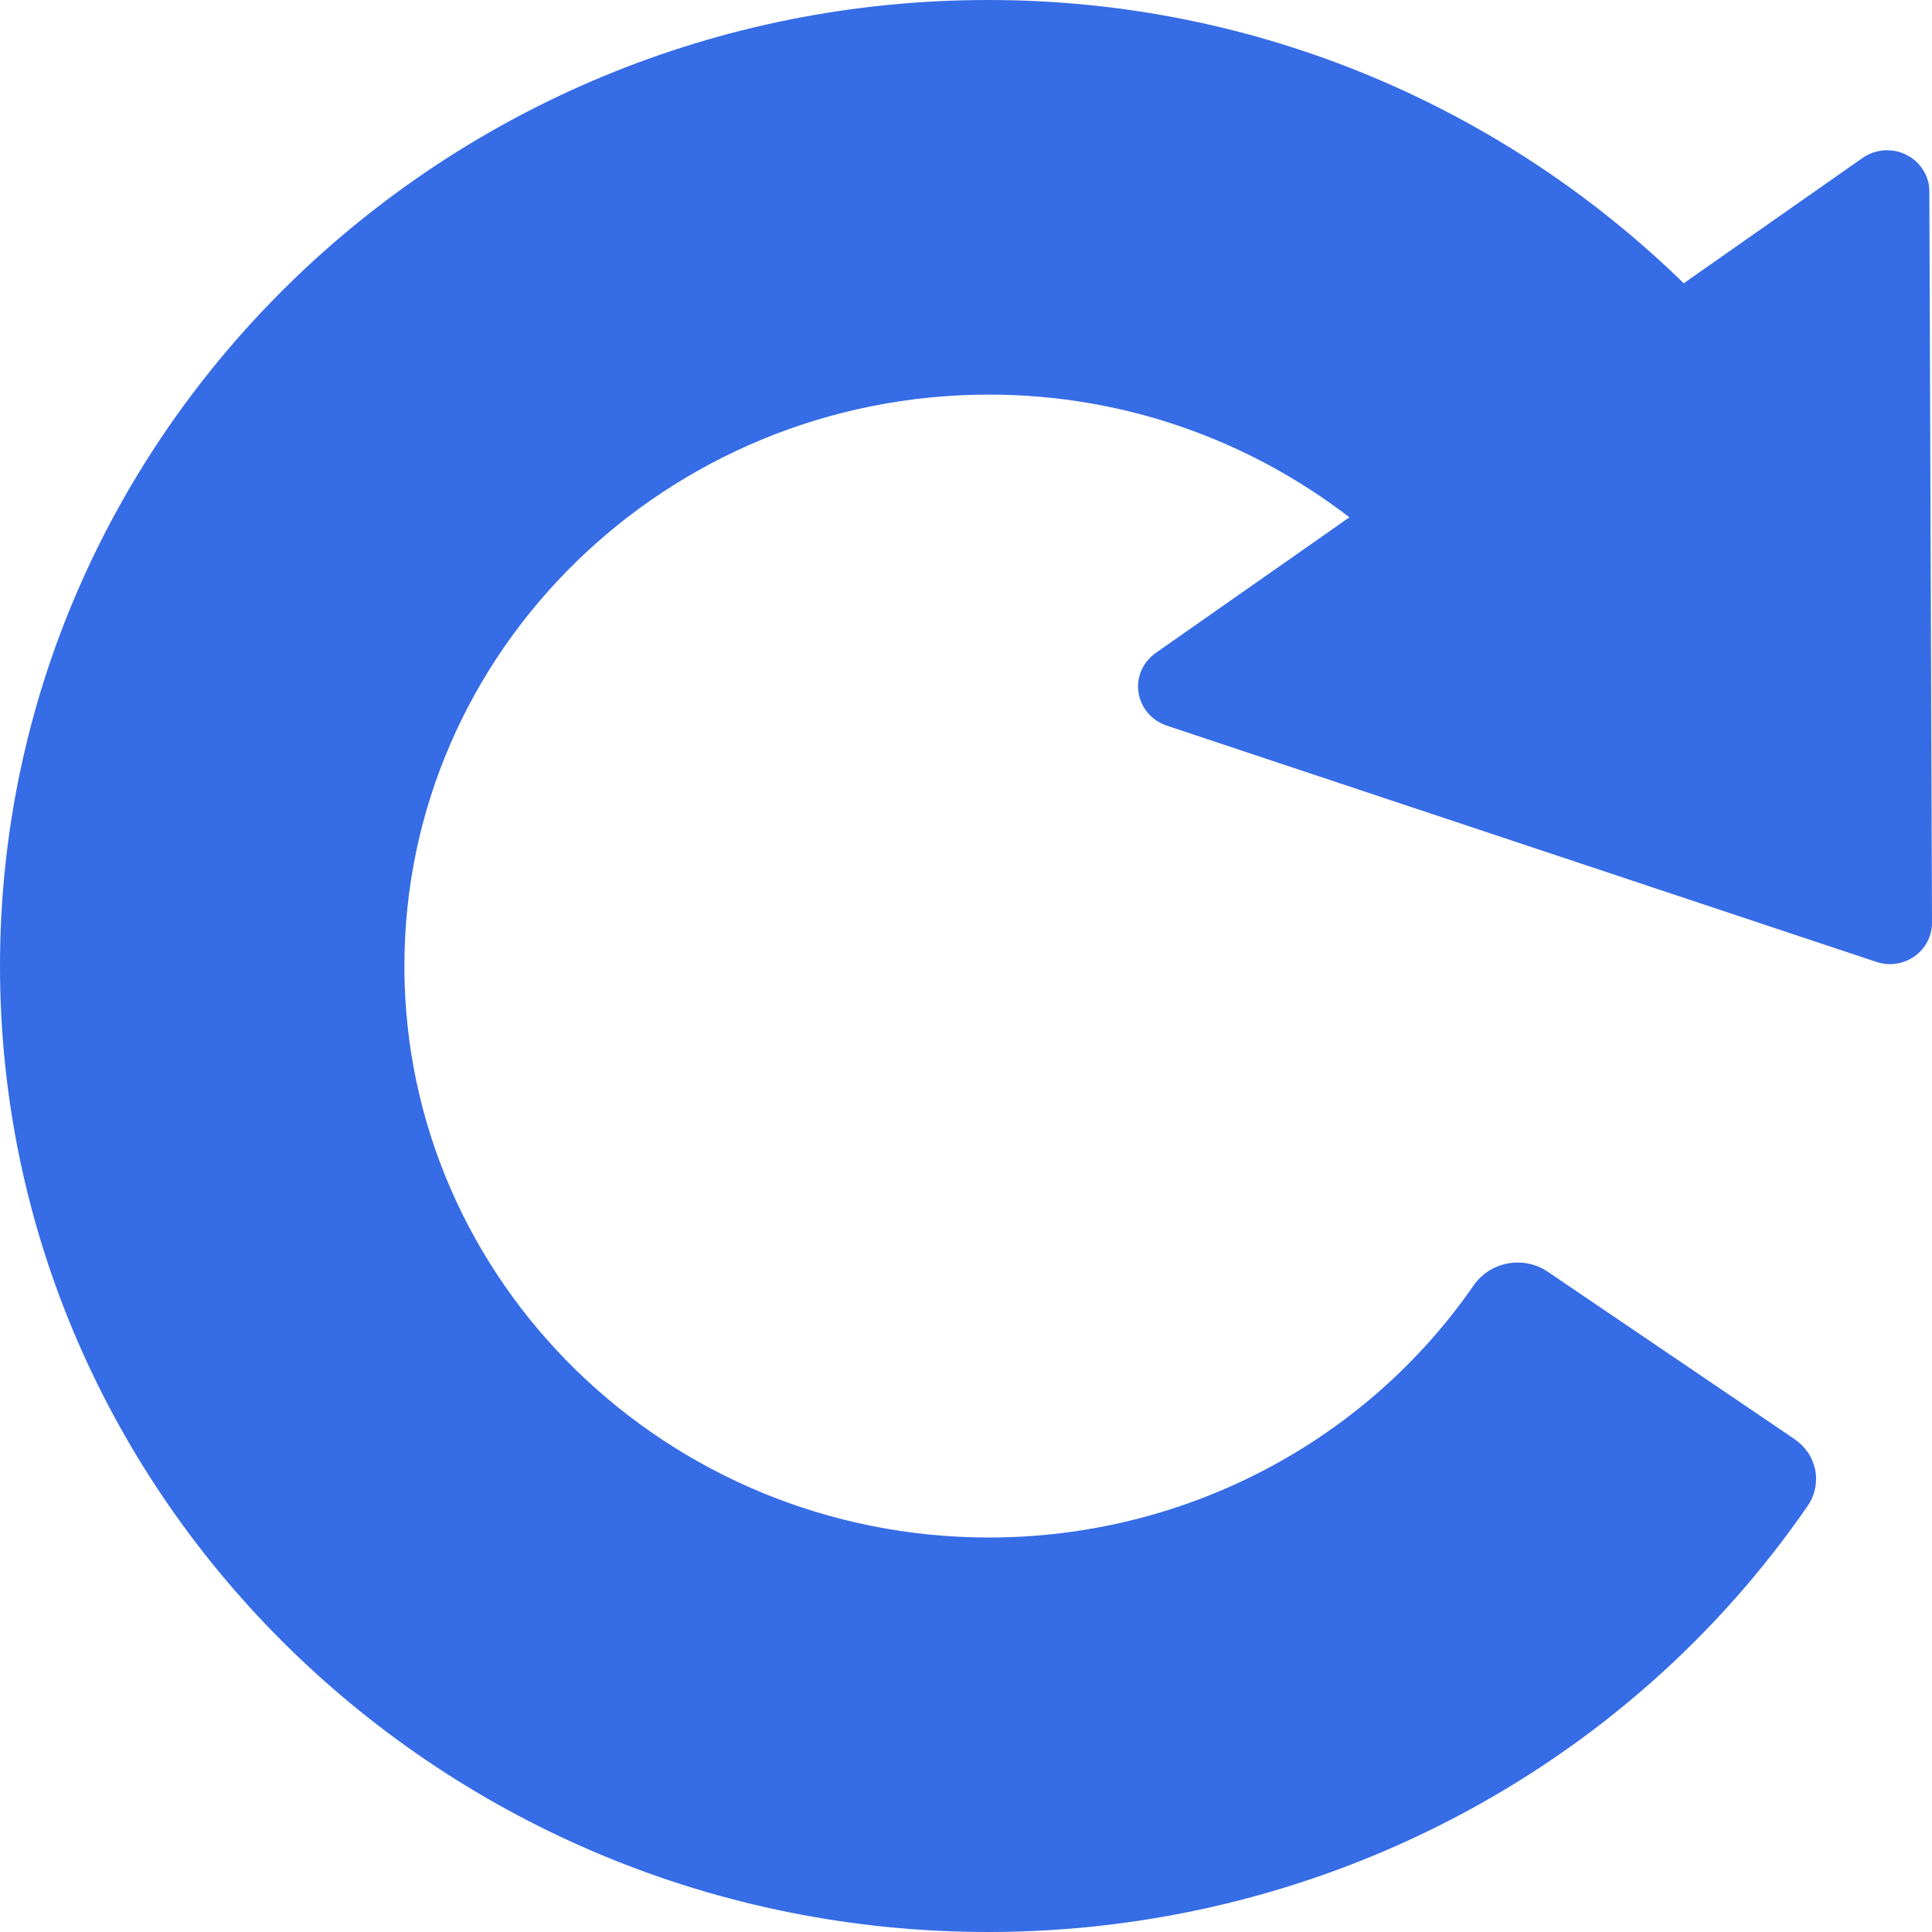
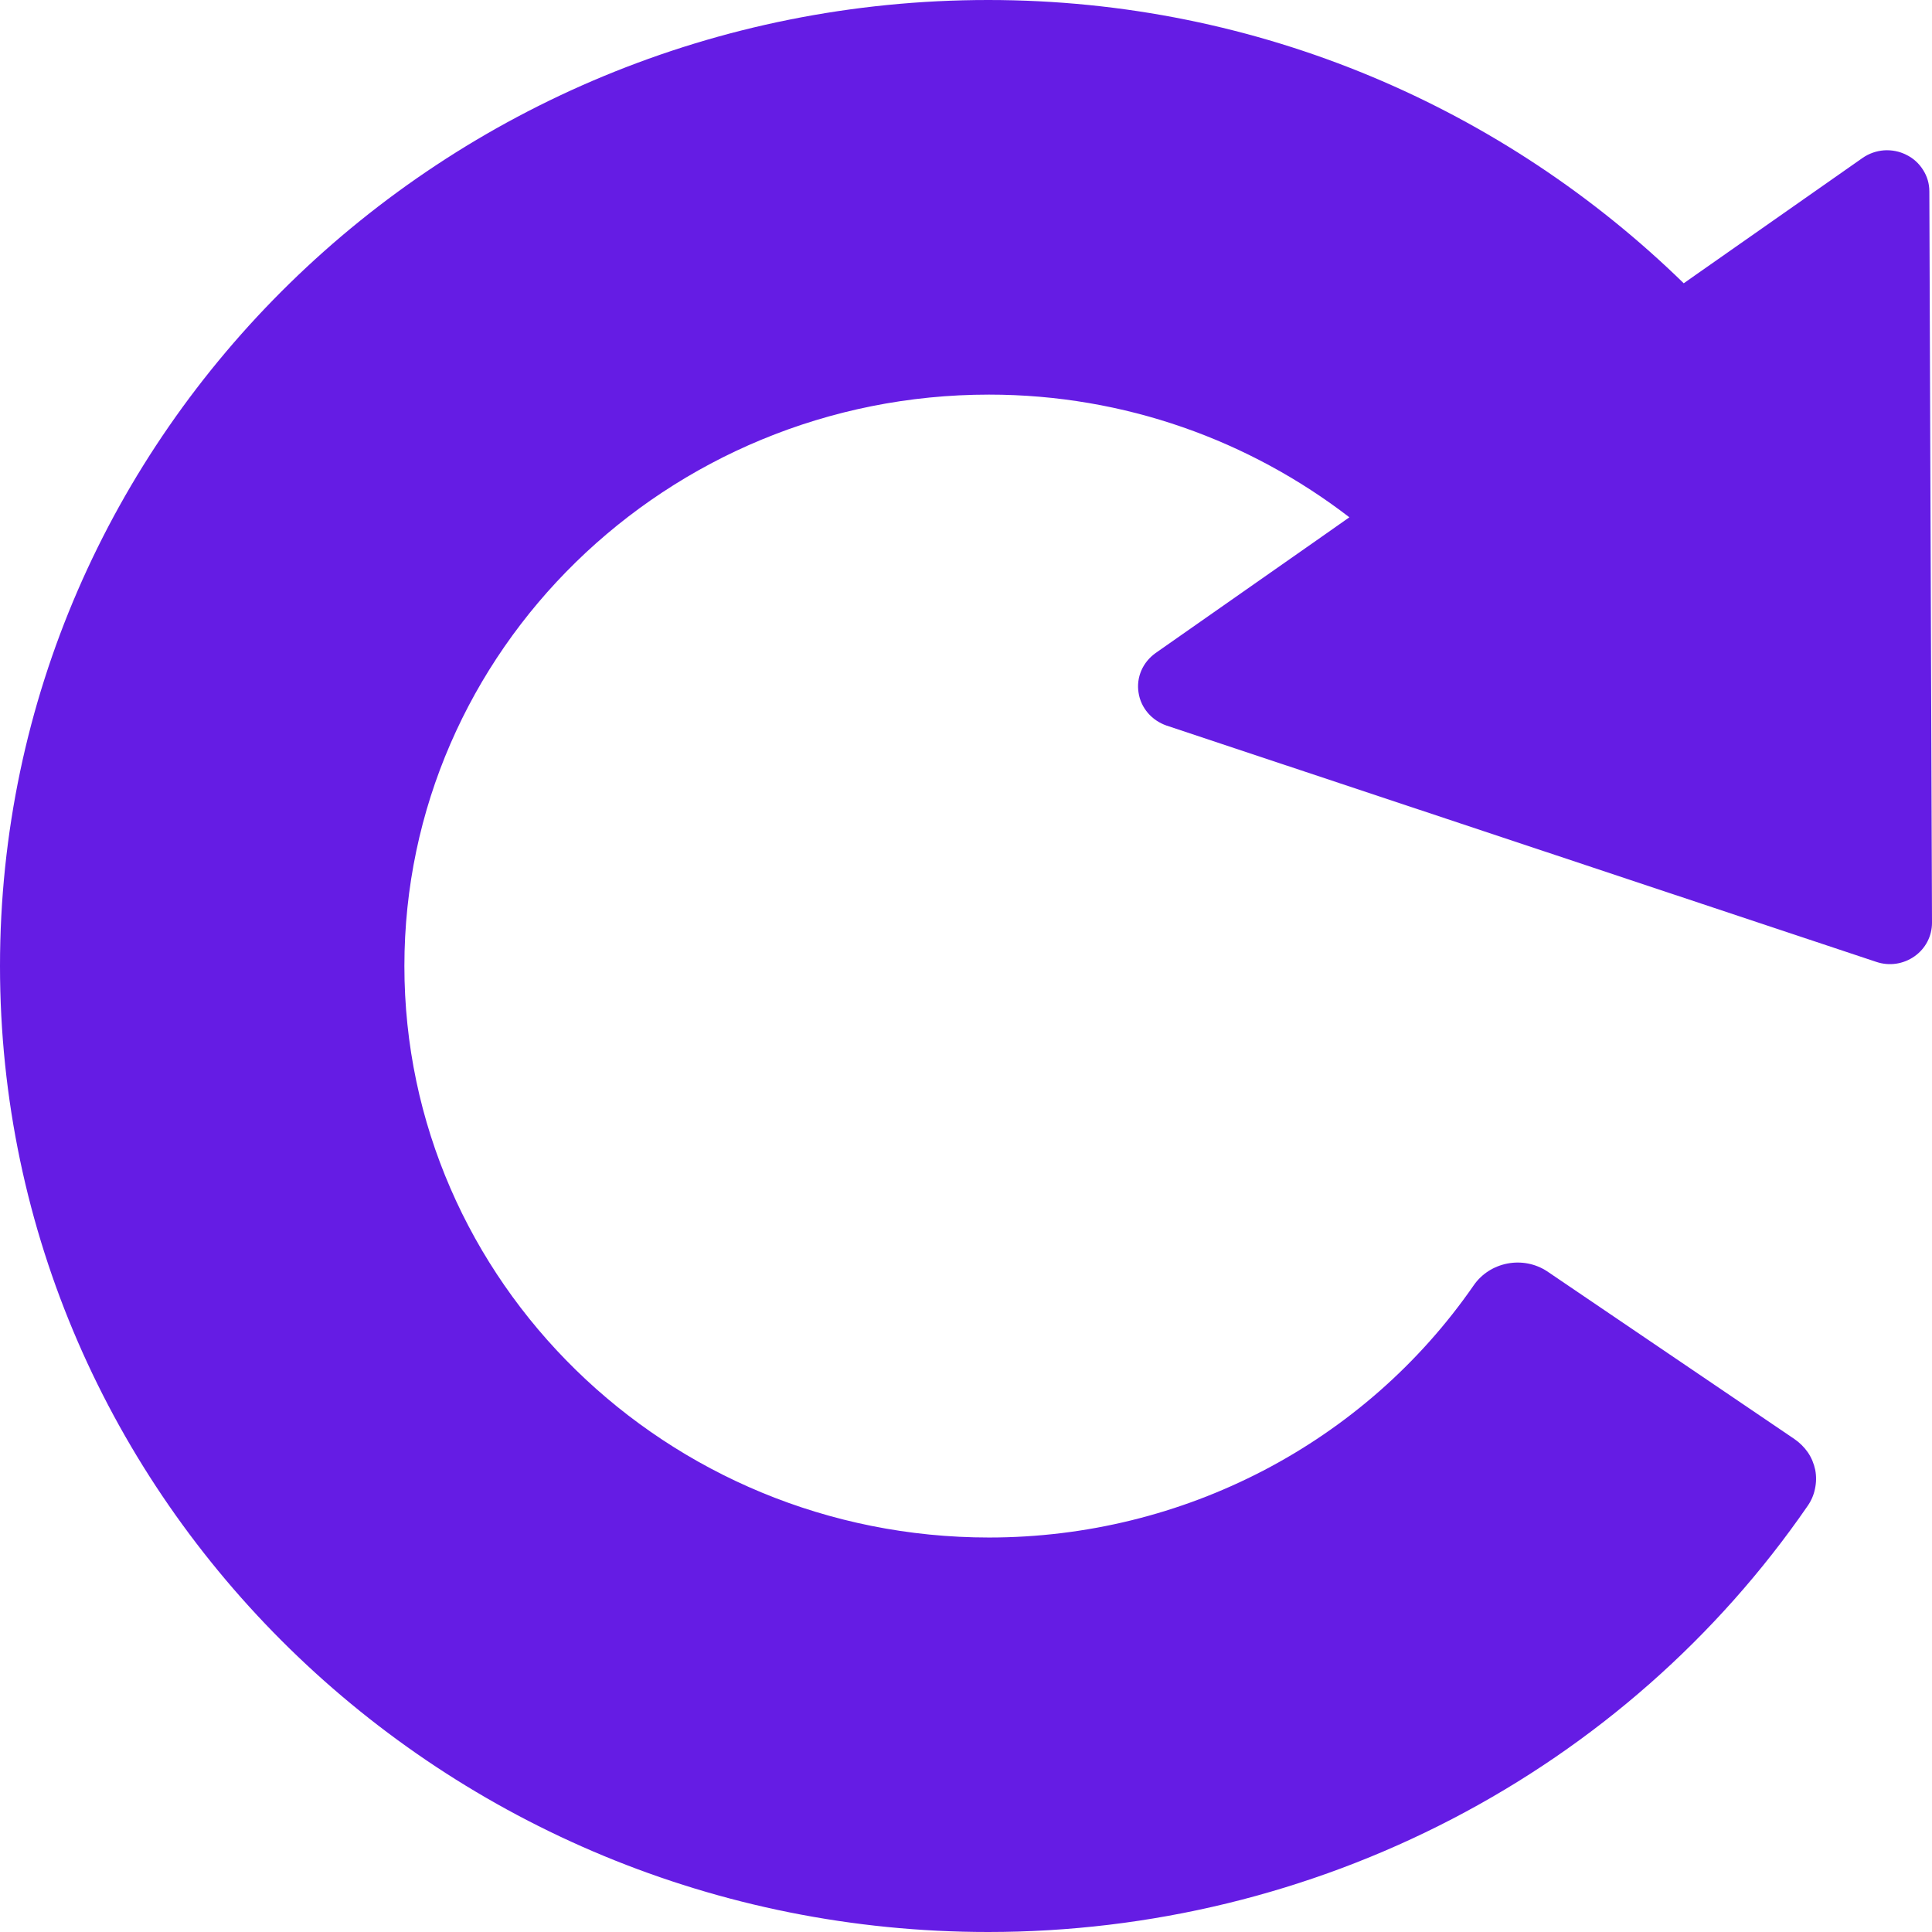
<svg xmlns="http://www.w3.org/2000/svg" width="16" height="16" viewBox="0 0 16 16" fill="none">
-   <path d="M15.978 1.584C15.978 1.521 15.96 1.46 15.926 1.407C15.892 1.353 15.845 1.31 15.787 1.282C15.73 1.253 15.667 1.241 15.603 1.245C15.539 1.25 15.478 1.271 15.425 1.308L14.052 2.27L13.944 2.346C12.465 0.903 10.434 0 8.184 0C3.671 0 0 3.589 0 8C0 12.411 3.671 16 8.184 16C9.524 16 10.843 15.679 12.026 15.064C13.21 14.449 14.22 13.559 14.969 12.473C14.999 12.43 15.021 12.381 15.031 12.329C15.042 12.278 15.043 12.225 15.033 12.173C15.022 12.121 15.002 12.072 14.972 12.028C14.942 11.985 14.904 11.947 14.86 11.917L12.812 10.528C12.716 10.465 12.598 10.442 12.484 10.464C12.37 10.486 12.27 10.55 12.205 10.644C11.3 11.952 9.8 12.733 8.191 12.733C5.521 12.733 3.349 10.61 3.349 8C3.349 5.391 5.521 3.268 8.191 3.268C9.318 3.268 10.352 3.651 11.175 4.284L10.943 4.447L9.569 5.409C9.518 5.446 9.477 5.495 9.452 5.553C9.427 5.611 9.419 5.674 9.429 5.736C9.438 5.798 9.465 5.856 9.506 5.904C9.547 5.952 9.601 5.988 9.661 6.009L15.539 7.966C15.646 8.002 15.762 7.985 15.855 7.92C15.947 7.855 16 7.752 16 7.642L15.978 1.584Z" fill="#366CE5" />
+   <path d="M15.978 1.584C15.978 1.521 15.96 1.46 15.926 1.407C15.892 1.353 15.845 1.31 15.787 1.282C15.73 1.253 15.667 1.241 15.603 1.245C15.539 1.25 15.478 1.271 15.425 1.308L14.052 2.27L13.944 2.346C12.465 0.903 10.434 0 8.184 0C3.671 0 0 3.589 0 8C0 12.411 3.671 16 8.184 16C9.524 16 10.843 15.679 12.026 15.064C13.21 14.449 14.22 13.559 14.969 12.473C14.999 12.43 15.021 12.381 15.031 12.329C15.042 12.278 15.043 12.225 15.033 12.173C15.022 12.121 15.002 12.072 14.972 12.028C14.942 11.985 14.904 11.947 14.86 11.917L12.812 10.528C12.716 10.465 12.598 10.442 12.484 10.464C12.37 10.486 12.27 10.55 12.205 10.644C11.3 11.952 9.8 12.733 8.191 12.733C5.521 12.733 3.349 10.61 3.349 8C3.349 5.391 5.521 3.268 8.191 3.268C9.318 3.268 10.352 3.651 11.175 4.284L10.943 4.447L9.569 5.409C9.518 5.446 9.477 5.495 9.452 5.553C9.427 5.611 9.419 5.674 9.429 5.736C9.438 5.798 9.465 5.856 9.506 5.904C9.547 5.952 9.601 5.988 9.661 6.009L15.539 7.966C15.646 8.002 15.762 7.985 15.855 7.92C15.947 7.855 16 7.752 16 7.642L15.978 1.584Z" fill="#651CE4" />
</svg>
